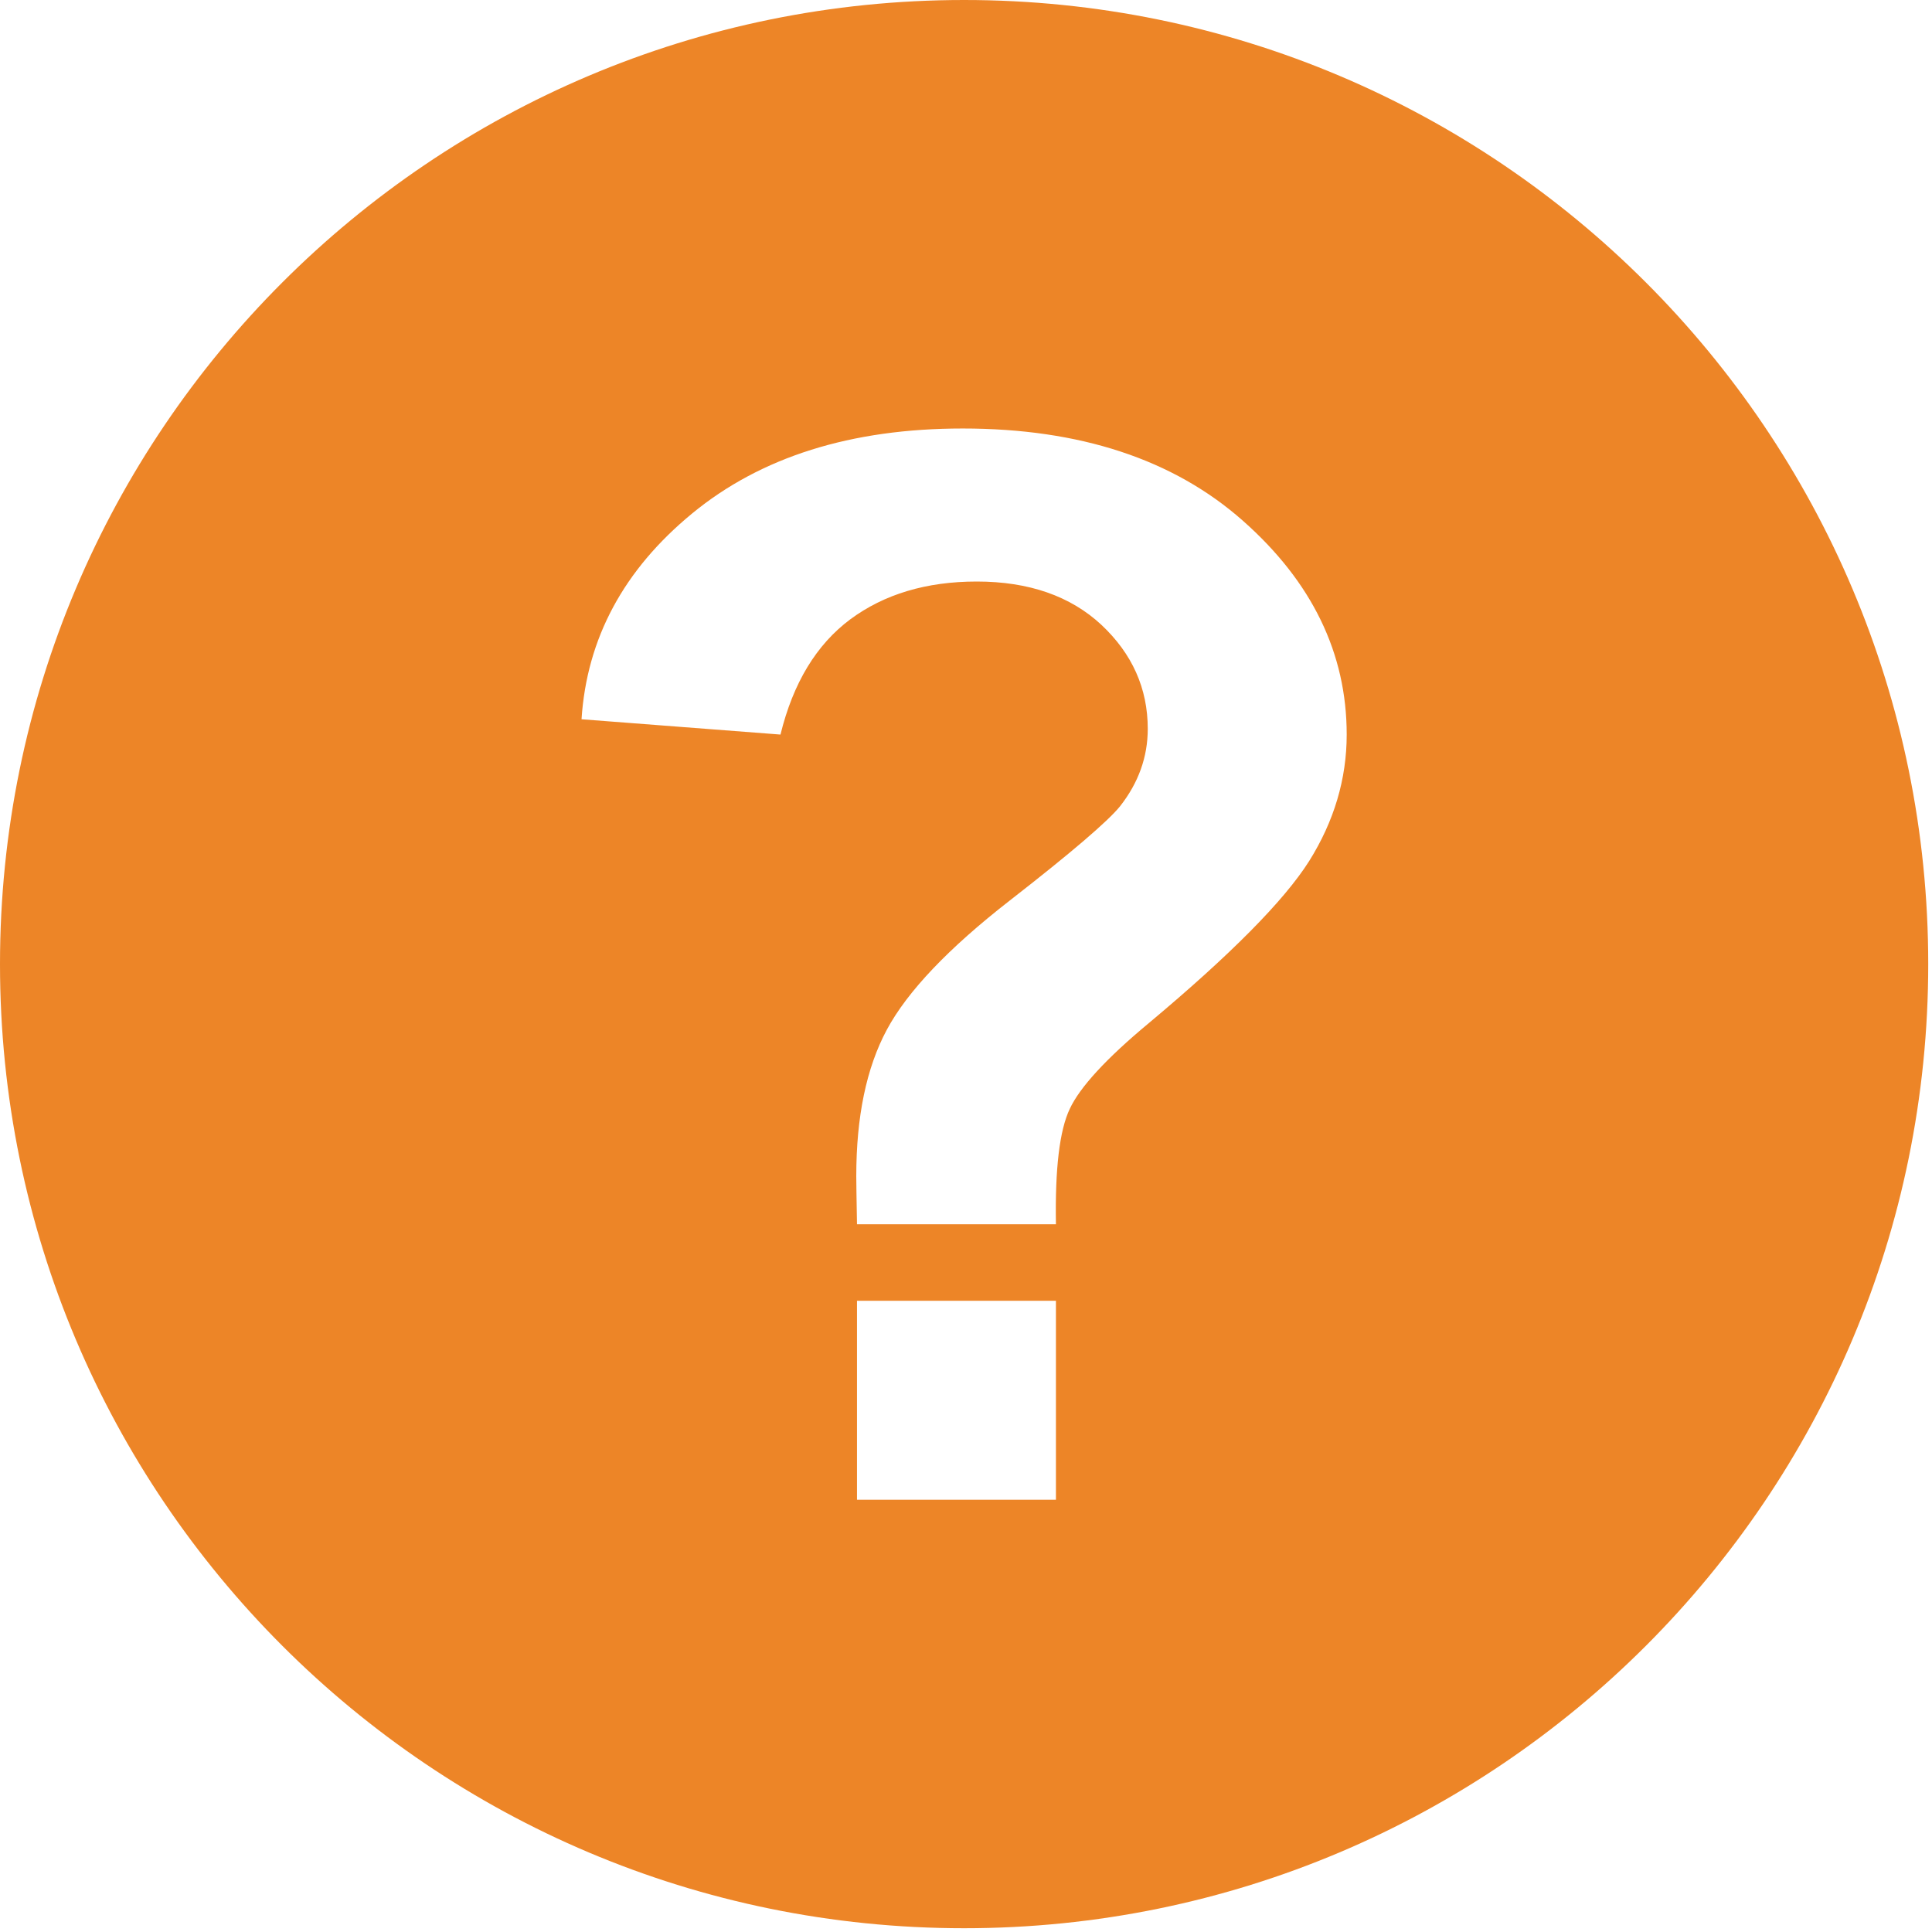
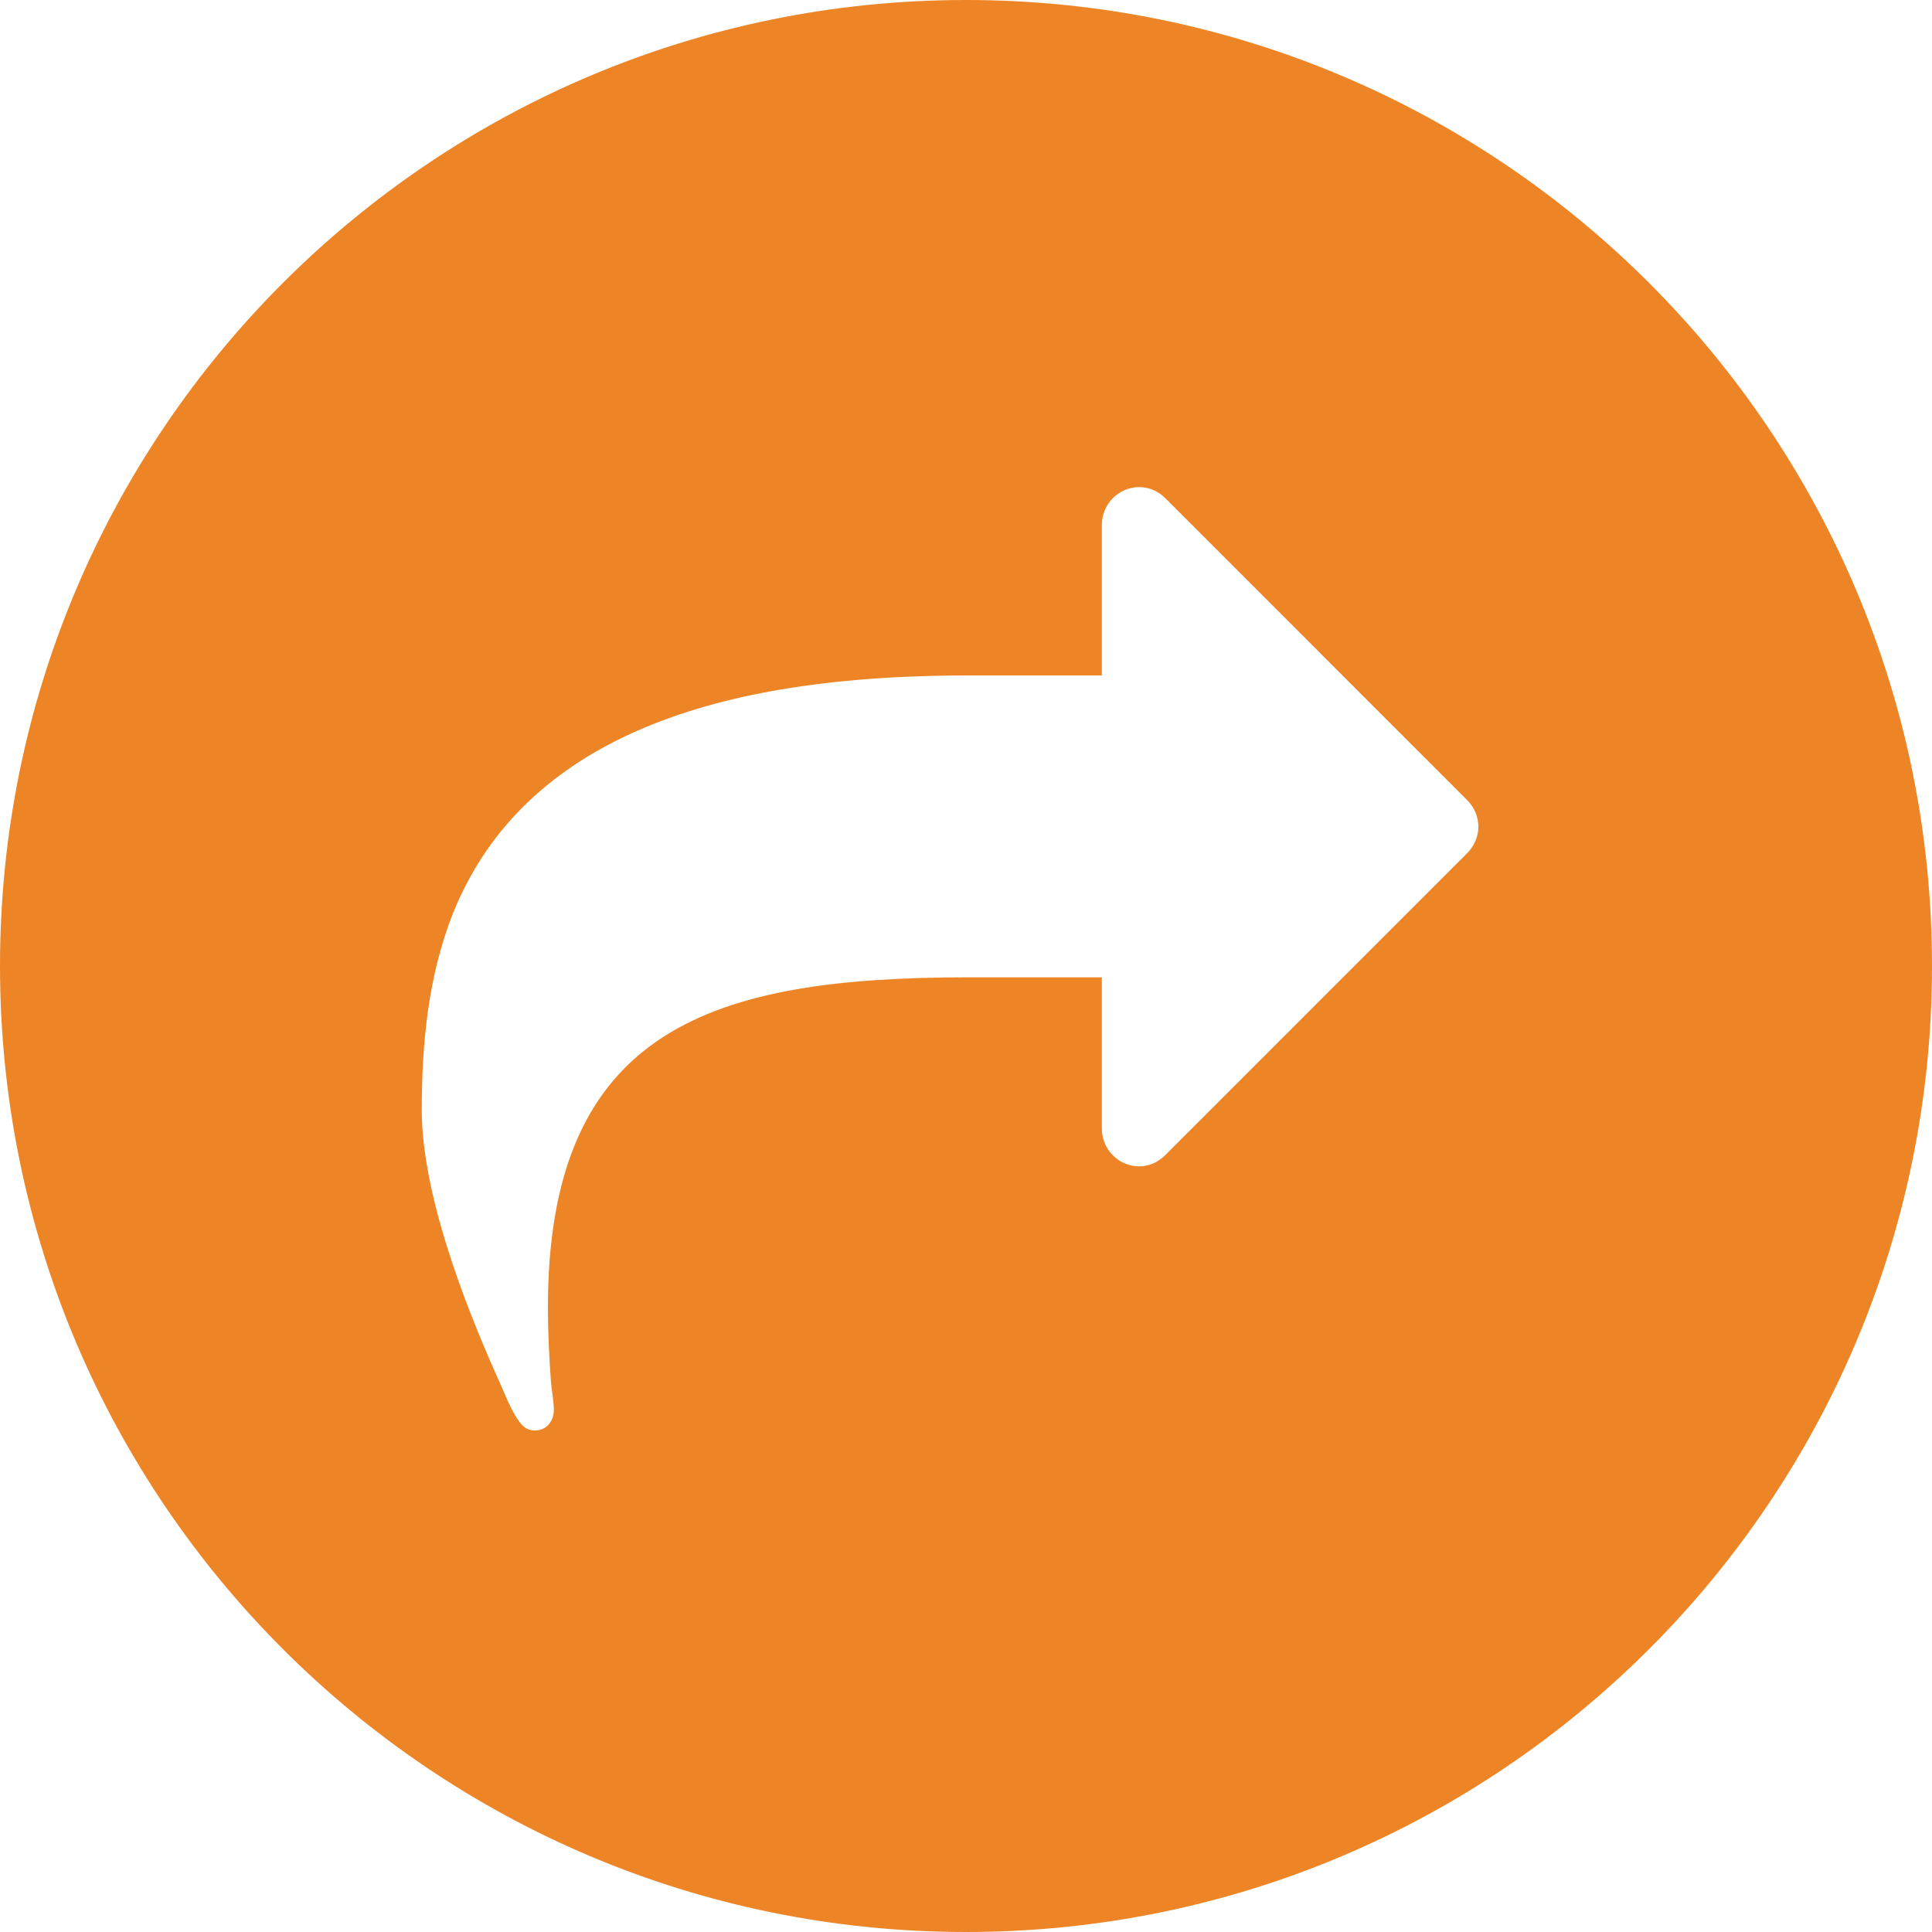
- <svg xmlns="http://www.w3.org/2000/svg" id="Untitled-Page%201" viewBox="0 0 513 513" style="background-color:#ffffff" version="1.1" xml:space="preserve" x="0px" y="0px" width="513px" height="513px">
-   <path d="M 284.063 294.413 C 281.333 300.127 280.127 310.349 280.381 325.079 L 227.556 325.079 C 227.429 318.095 227.365 313.841 227.365 312.317 C 227.365 296.571 230.032 283.555 235.492 273.397 C 240.952 263.238 251.81 251.81 268.127 239.111 C 284.445 226.413 294.222 218.032 297.397 214.095 C 302.286 207.873 304.762 201.016 304.762 193.524 C 304.762 182.794 300.635 173.587 292.445 165.905 C 284.254 158.286 273.206 154.413 259.365 154.413 C 245.968 154.413 234.794 157.778 225.778 164.444 C 216.762 171.175 210.603 181.333 207.238 195.048 L 154.413 190.984 C 155.81 169.524 165.587 151.302 183.81 136.317 C 202.032 121.333 225.968 113.778 255.619 113.778 C 286.73 113.778 311.556 121.968 329.968 138.222 C 348.381 154.476 357.587 173.46 357.587 195.048 C 357.587 206.857 354.222 218.095 347.619 228.635 C 340.952 239.175 326.73 253.524 305.016 271.683 C 293.714 281.079 286.73 288.698 284.063 294.413 ZM 280.381 398.222 L 227.556 398.222 L 227.556 345.397 L 280.381 345.397 L 280.381 398.222 ZM 0 256 C 0 397.387 114.613 512 256 512 C 397.387 512 512 397.387 512 256 C 512 114.613 397.387 0 256 0 C 114.613 0 0 114.613 0 256 Z" fill="#ed8527" />
+ <svg xmlns="http://www.w3.org/2000/svg" version="1.1" id="Layer_1" x="0px" y="0px" width="512px" height="512px" viewBox="0 0 512 512" enable-background="new 0 0 512 512" xml:space="preserve">
+   <path fill="#ED8527" d="M256,0C114.6,0,0,114.6,0,256c0,141.4,114.6,256,256,256c141.4,0,256-114.6,256-256C512,114.6,397.4,0,256,0  z M388.8,226.12l-80,80c-1.88,1.87-4.265,2.97-6.915,2.97c-5.47,0-9.885-4.53-9.885-10V259h-35.23  c-67.35,0-111.569,13.015-111.569,87.545c0,6.4,0.32,12.833,0.78,19.242c0.16,2.5,0.79,5.322,0.79,7.822c0,2.969-1.88,5.475-5,5.475  c-2.19,0-3.29-1.097-4.38-2.657c-2.34-3.279-4.06-8.277-5.78-11.868c-8.91-20-19.84-48.6-19.84-70.47  c0-17.5,1.71-35.514,8.28-52.074C141.77,188.104,205.52,179,256.77,179H292v-39.91c0-5.47,4.415-10,9.885-10  c2.65,0,5.093,1.09,6.973,2.97l79.971,80c1.871,1.87,2.956,4.37,2.956,7.03C391.784,221.74,390.67,224.24,388.8,226.12z" />
</svg>
